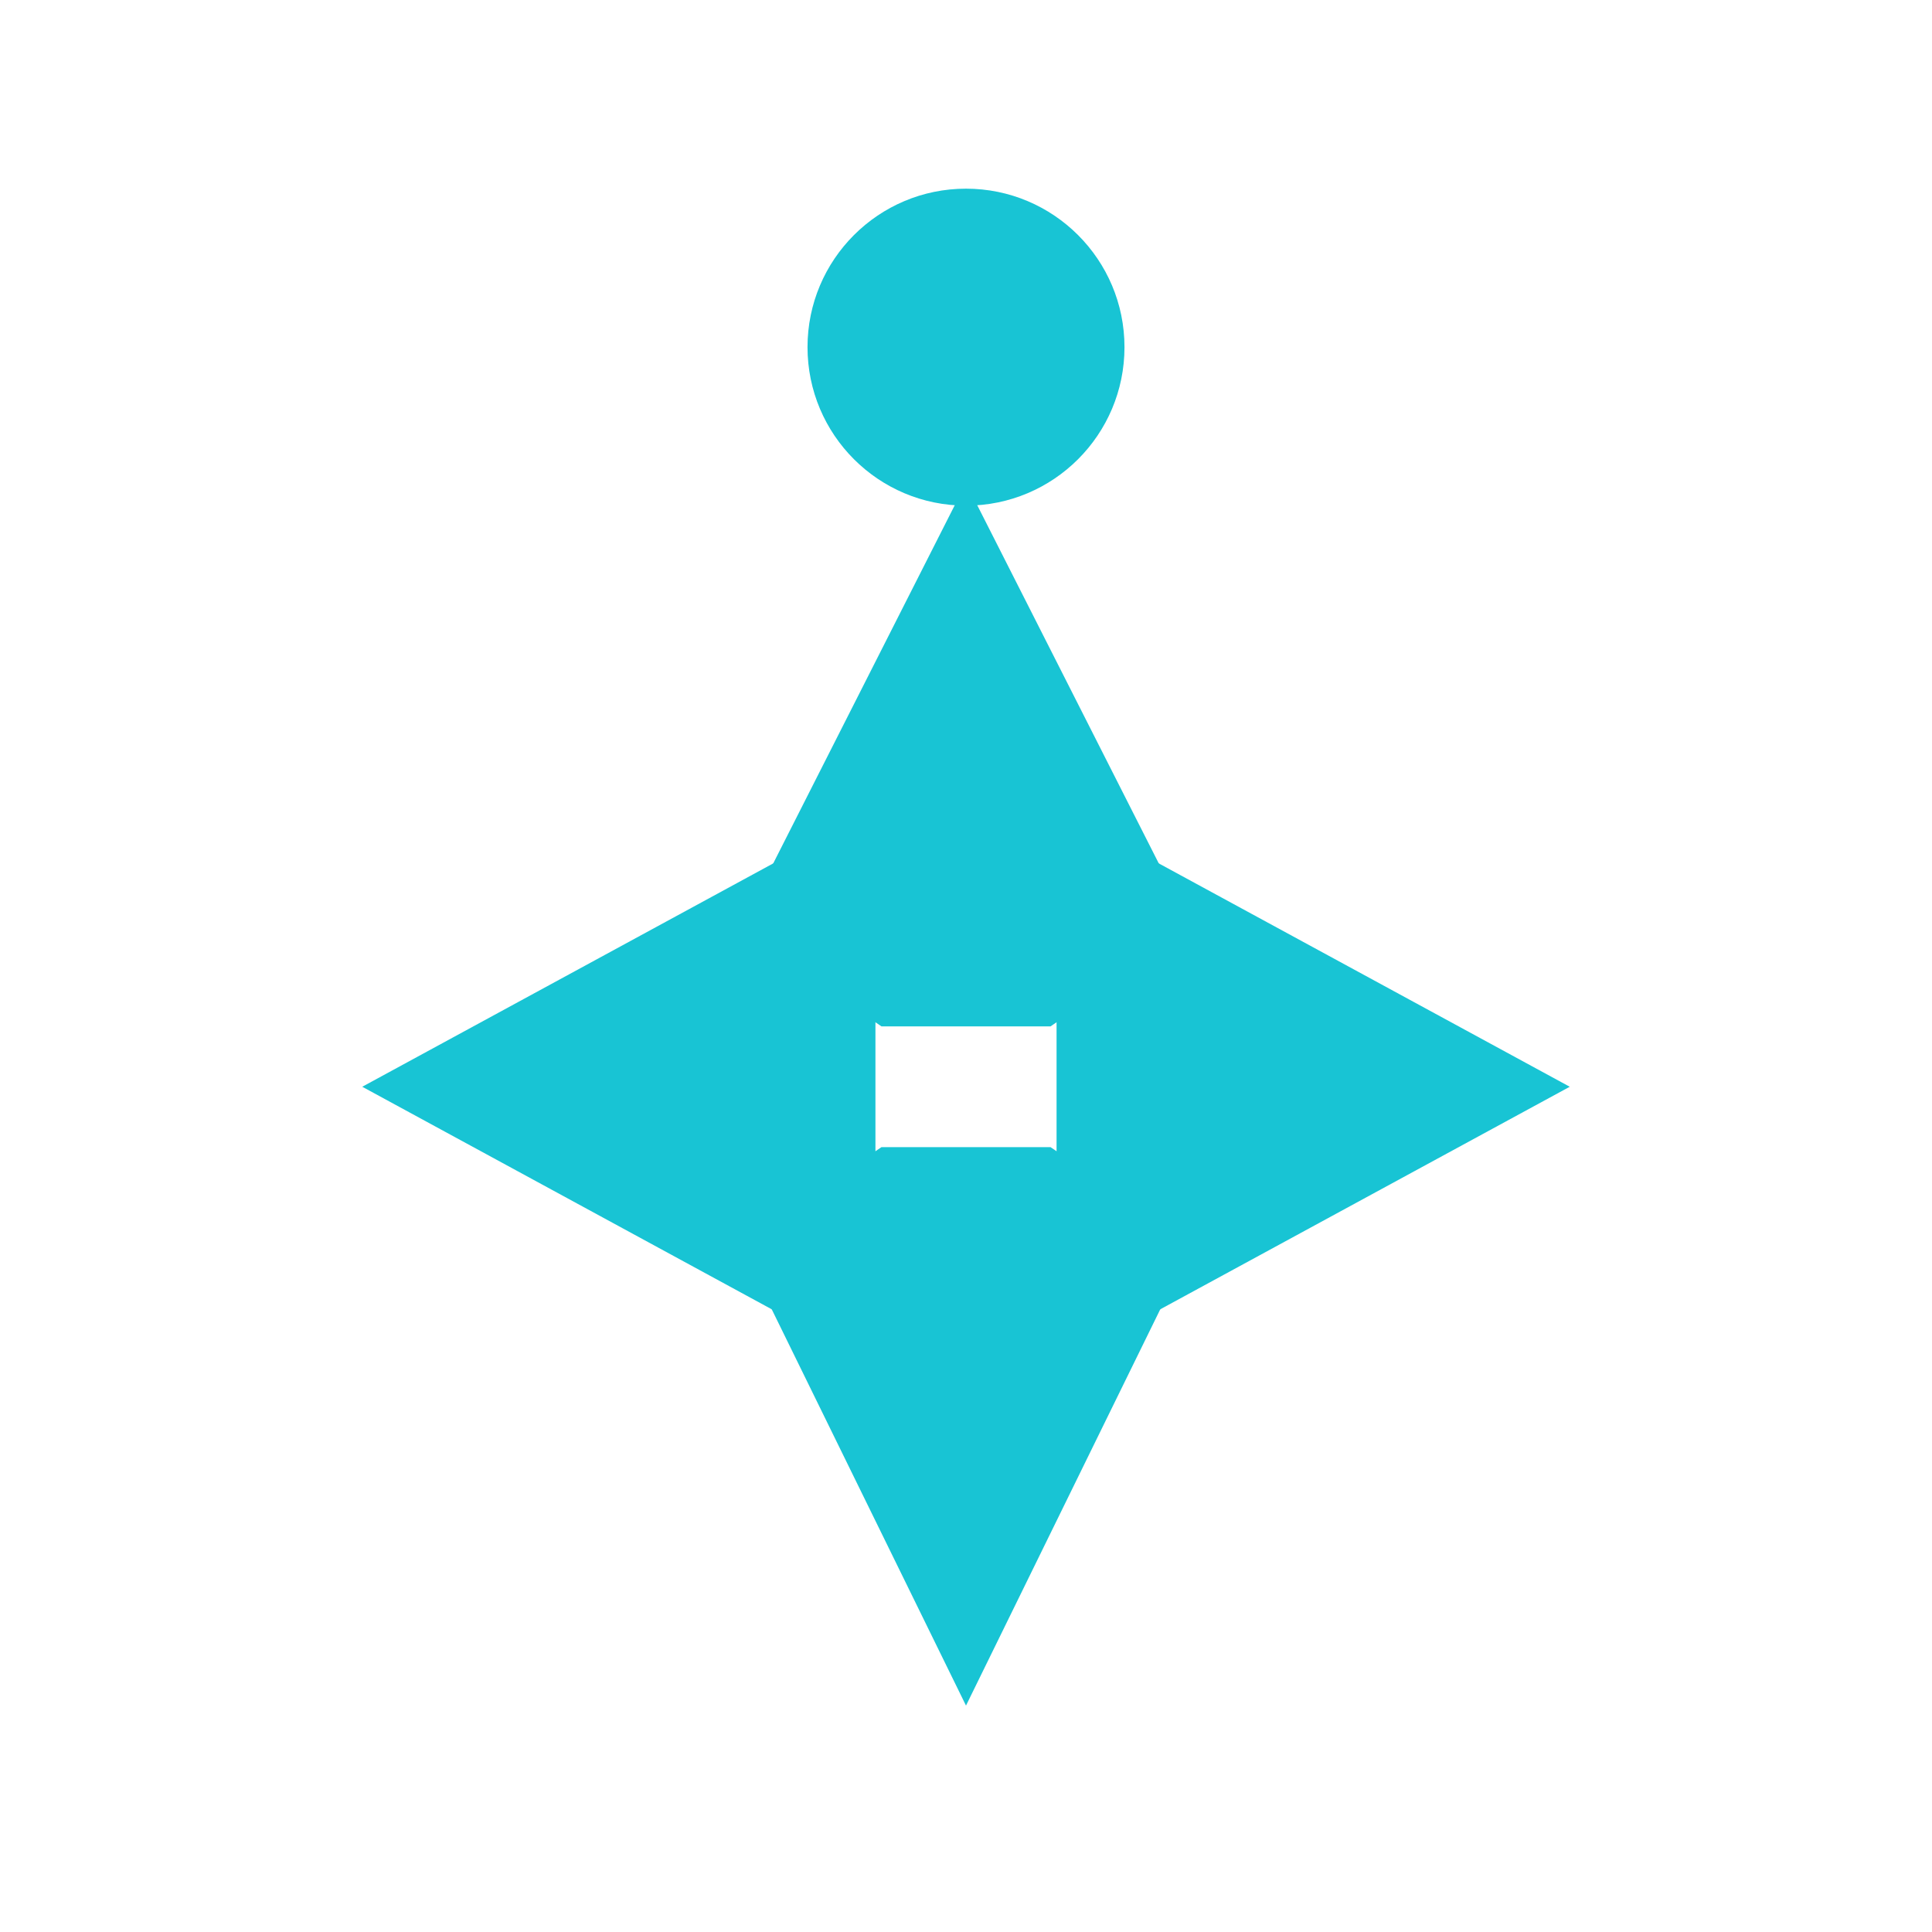
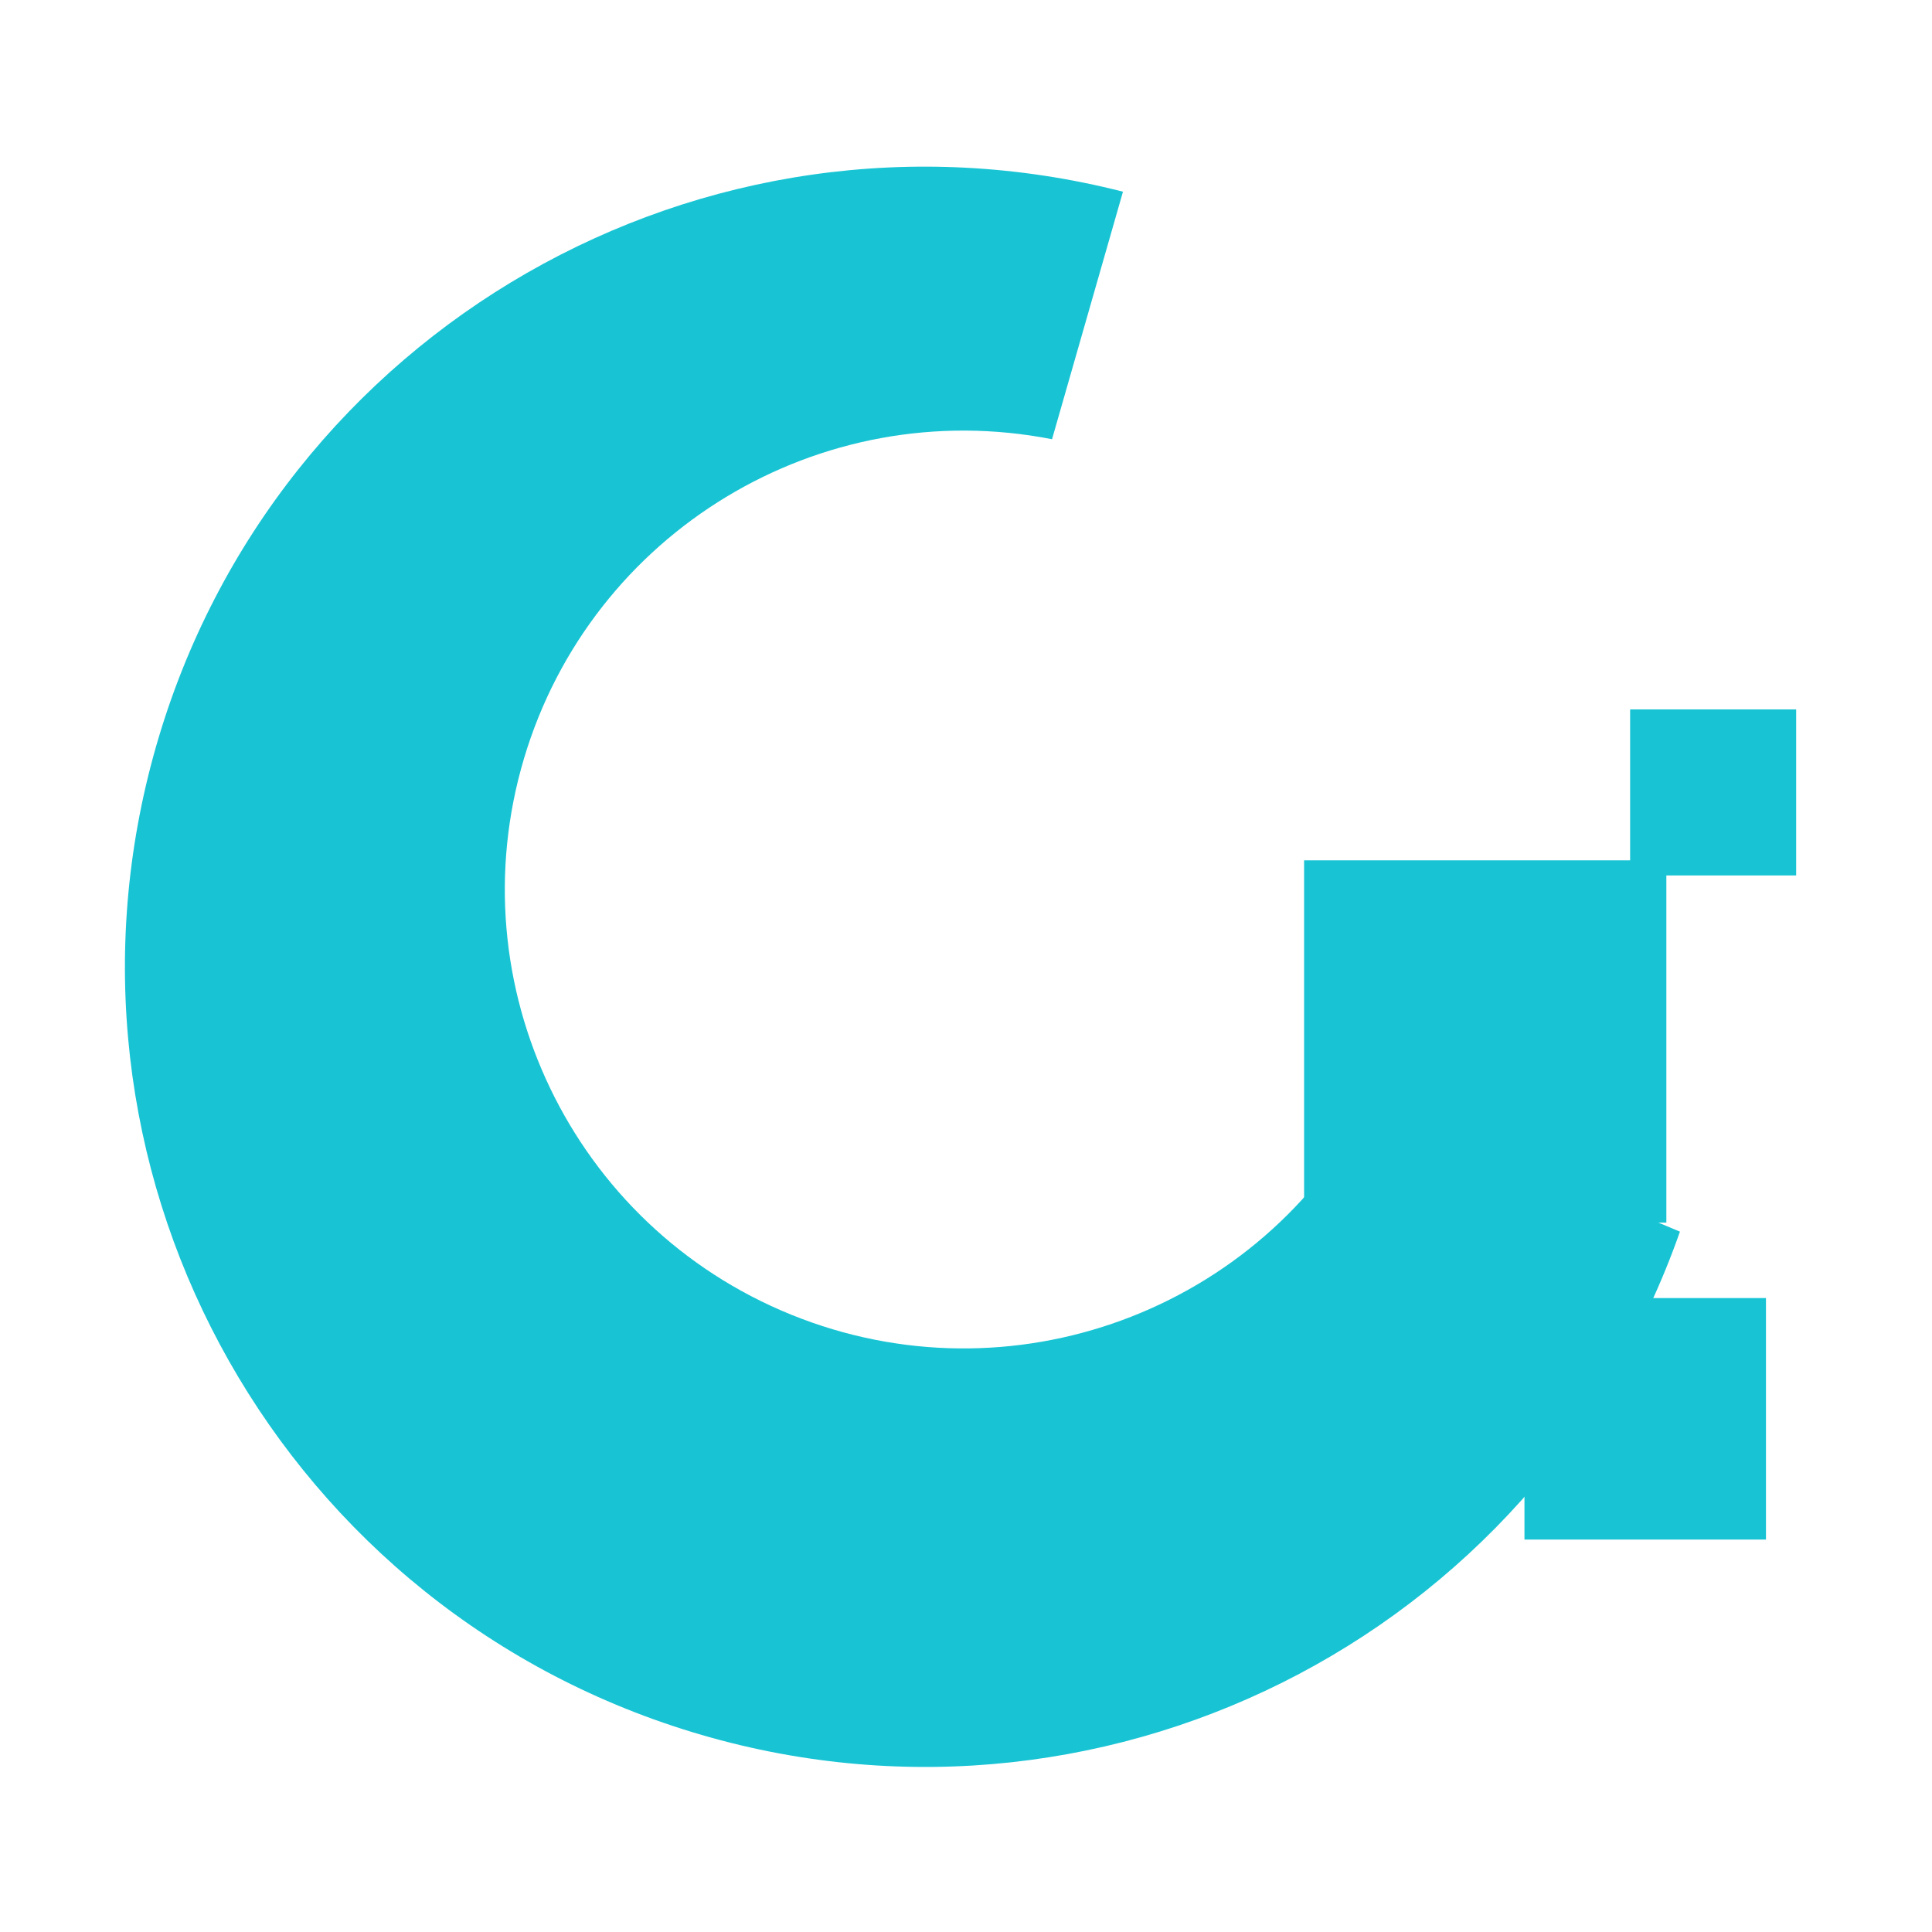
- <svg xmlns="http://www.w3.org/2000/svg" preserveAspectRatio="none" overflow="visible" style="display: block;" width="256" height="256" viewBox="0 0 256 256" fill="none">
-   <g id="Glyph">
-     <path id="North" d="M128 64L158 123.2L139.2 136H116.8L98 123.2L128 64Z" fill="#18C4D4" />
-     <path id="East" d="M208 144L152.8 114L140 132.8V155.2L152.8 174L208 144Z" fill="#18C4D4" />
-     <path id="South" d="M128 226L98 164.8L116.8 152H139.2L158 164.8L128 226Z" fill="#18C4D4" />
-     <path id="West" d="M48 144L103.2 114L116 132.8V155.2L103.2 174L48 144Z" fill="#18C4D4" />
-     <circle id="Waypoint" cx="128" cy="46" r="21" fill="#18C4D4" />
-   </g>
+ <svg xmlns="http://www.w3.org/2000/svg" width="64" height="64" viewBox="0 0 64 64" fill="none">
+   <path fill="#18C4D4" d="M37.2 6.35A26.5 26.5 0 1 0 55.65 40.8L45.4 36.5A15.2 15.2 0 1 1 34.85 14.55Z" />
+   <rect fill="#18C4D4" x="43.2" y="28.5" width="12" height="12" />
+   <rect fill="#18C4D4" x="50.5" y="43" width="8" height="8" />
+   <rect fill="#18C4D4" x="54" y="23.5" width="5.5" height="5.5" />
</svg>
